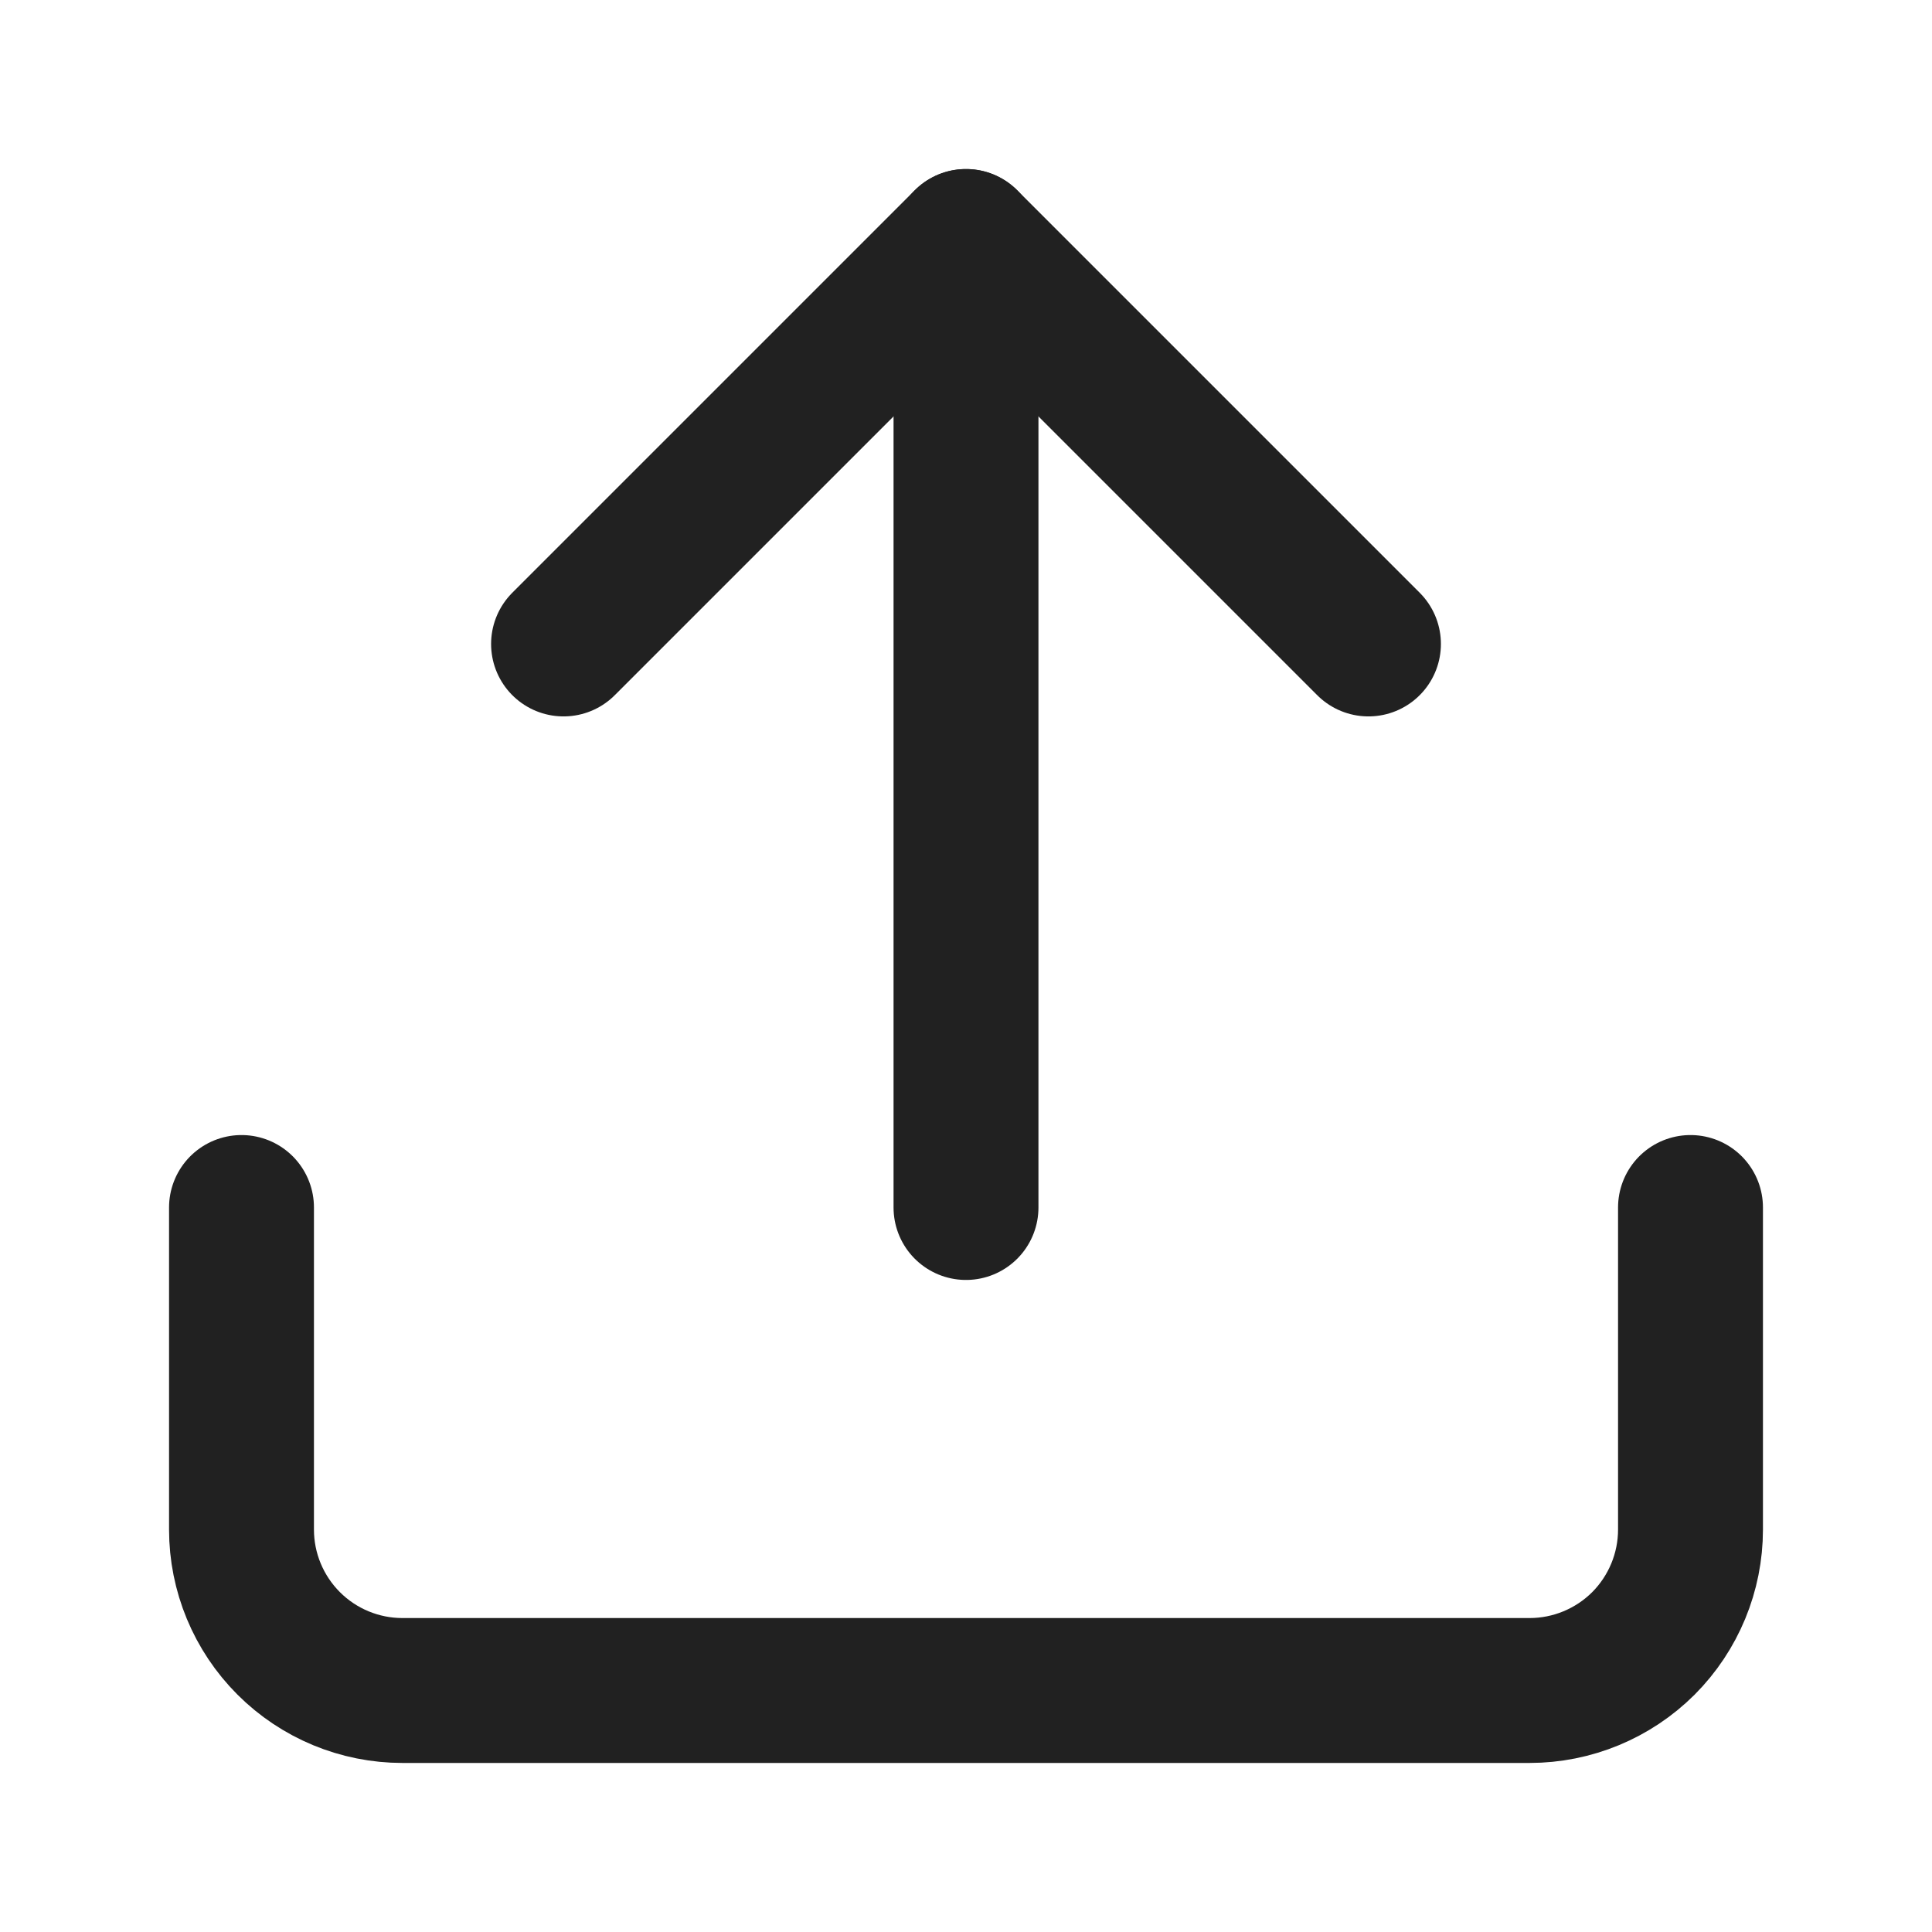
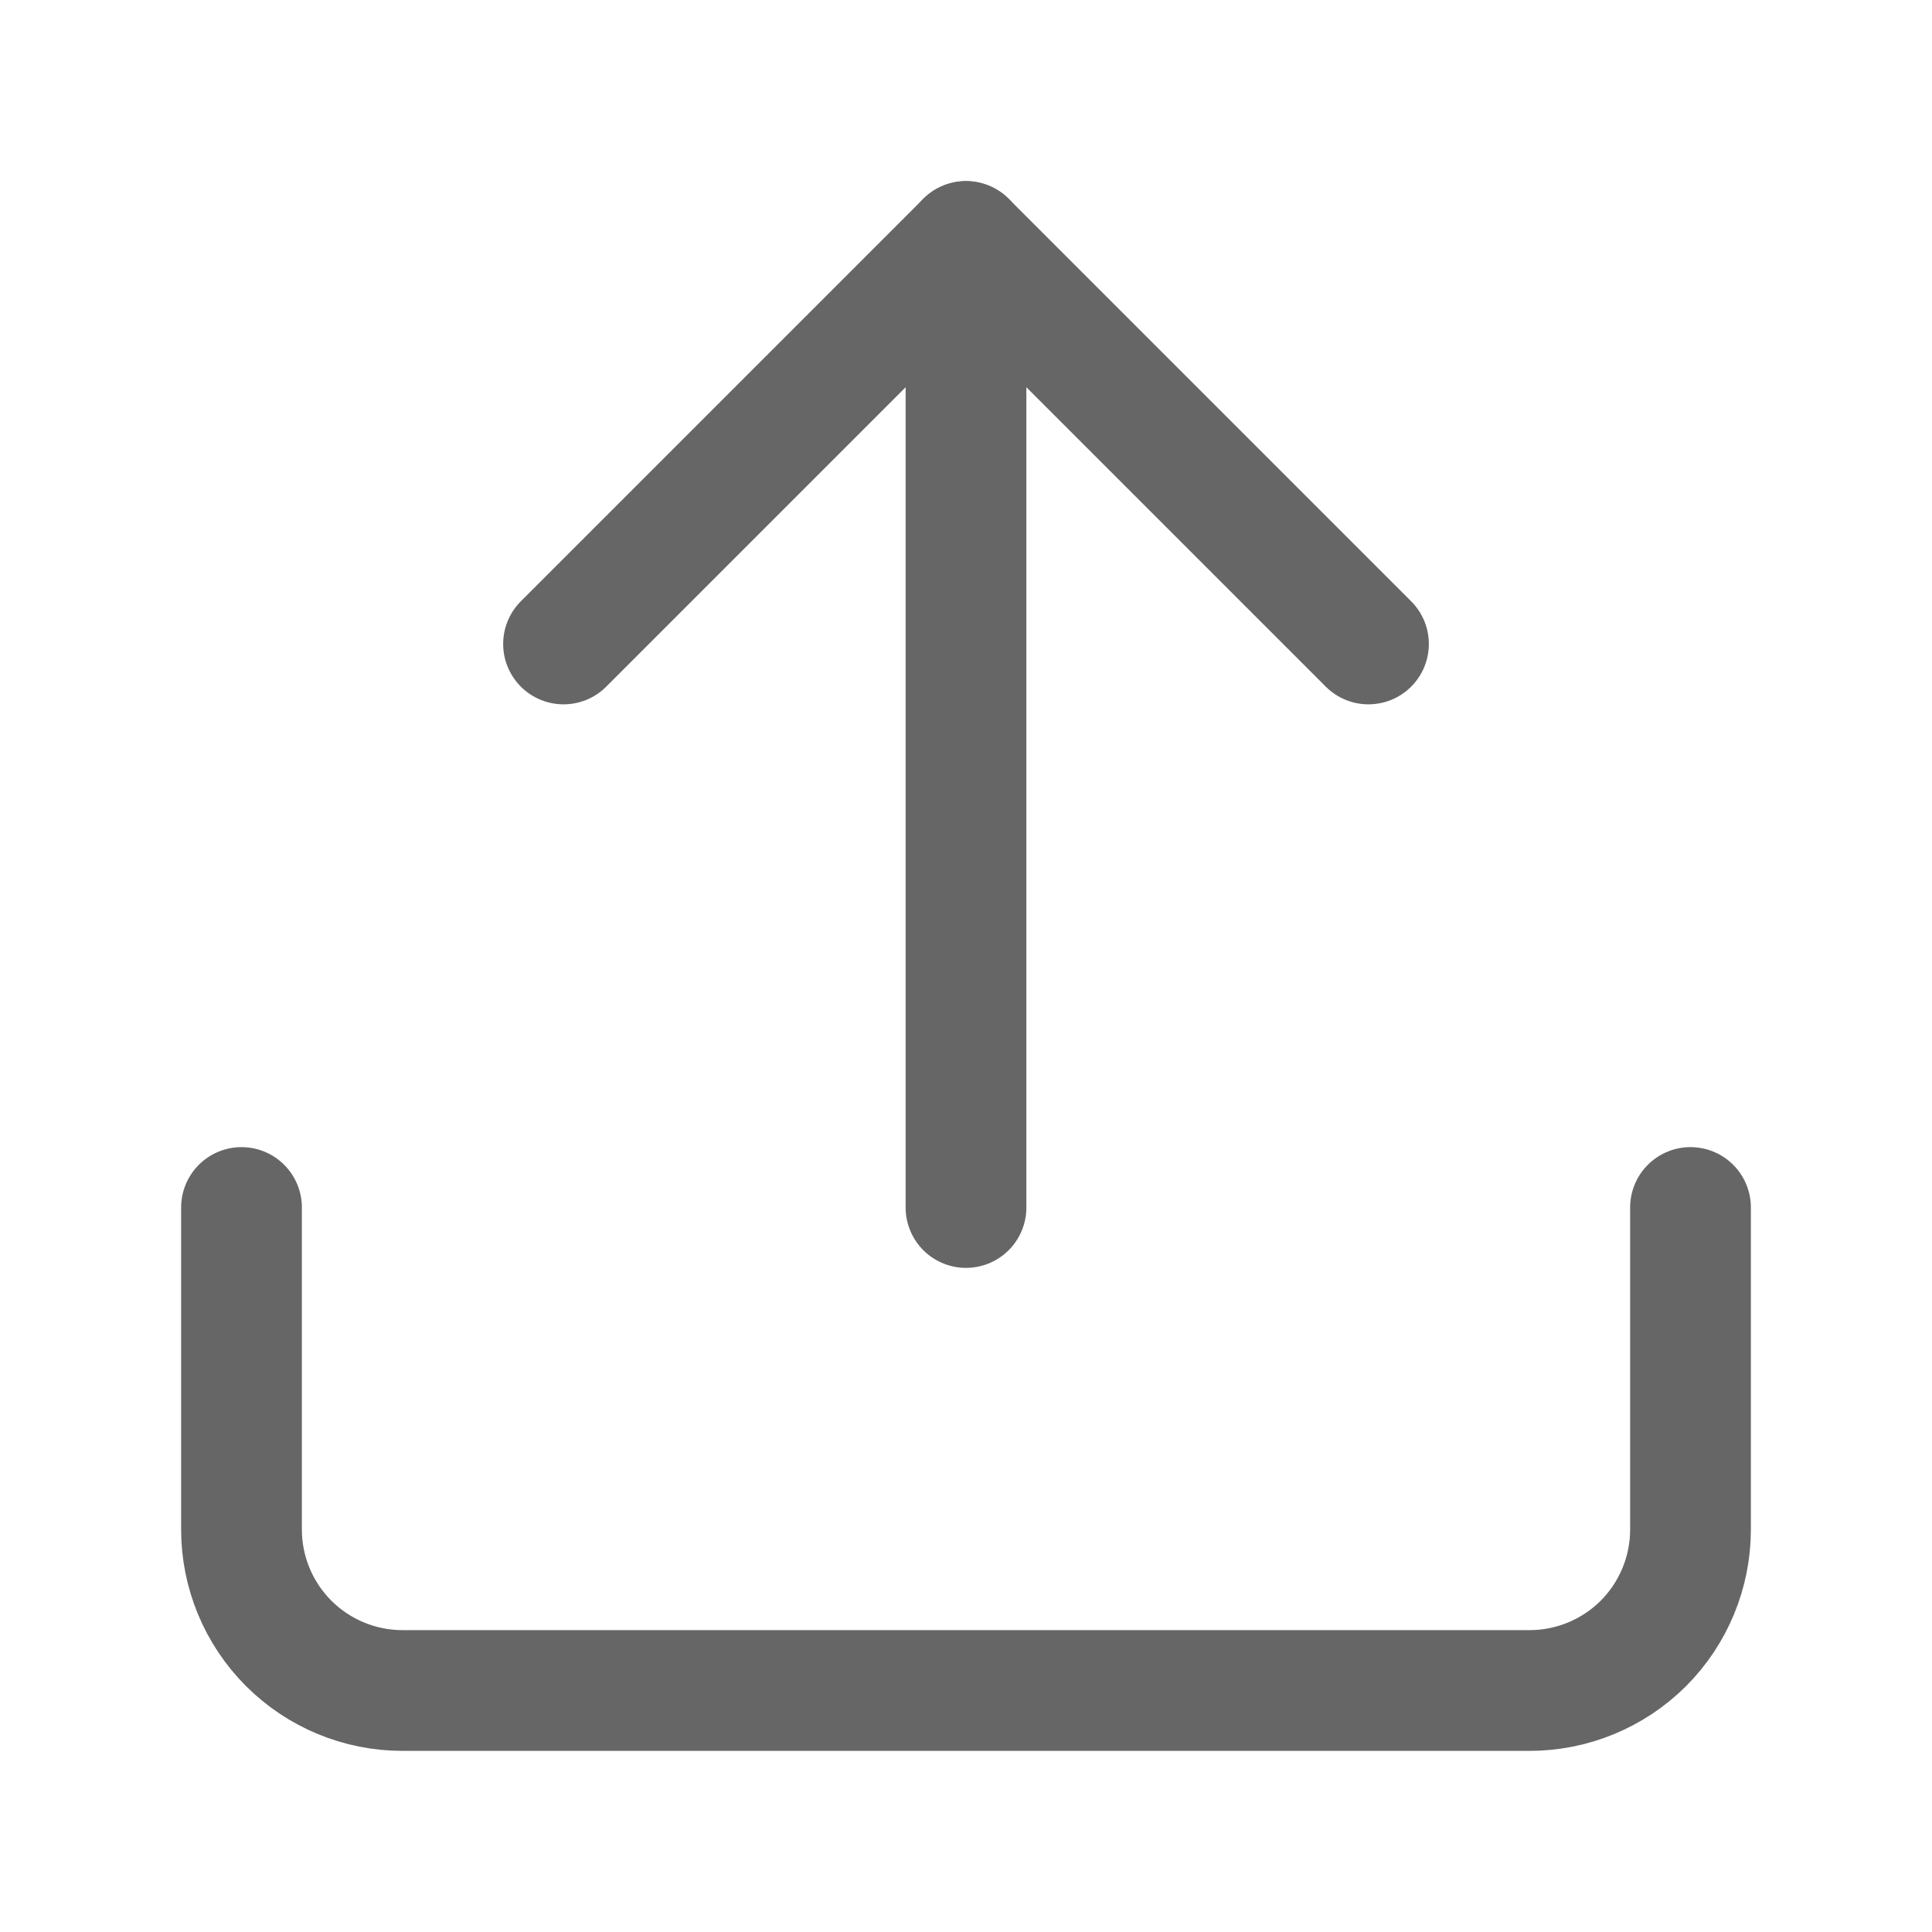
<svg xmlns="http://www.w3.org/2000/svg" width="16" height="16" viewBox="0 0 16 16" fill="none">
-   <path d="M14 10V12.667C14 13.02 13.86 13.359 13.61 13.61C13.359 13.86 13.02 14 12.667 14H3.333C2.98 14 2.641 13.86 2.391 13.61C2.14 13.359 2 13.02 2 12.667V10" stroke="#212121" stroke-width="1.2" stroke-linecap="round" stroke-linejoin="round" />
-   <path d="M11.333 5.333L8 2L4.667 5.333" stroke="#212121" stroke-width="1.2" stroke-linecap="round" stroke-linejoin="round" />
-   <path d="M8 2V10" stroke="#212121" stroke-width="1.2" stroke-linecap="round" stroke-linejoin="round" />
+   <path d="M14 10V12.667C14 13.02 13.86 13.359 13.61 13.61C13.359 13.86 13.02 14 12.667 14H3.333C2.98 14 2.641 13.86 2.391 13.61C2.14 13.359 2 13.02 2 12.667V10" stroke="#666" stroke-width="1" stroke-linecap="round" stroke-linejoin="round" />
+   <path d="M11.333 5.333L8 2L4.667 5.333" stroke="#666" stroke-width="1" stroke-linecap="round" stroke-linejoin="round" />
+   <path d="M8 2V10" stroke="#666" stroke-width="1" stroke-linecap="round" stroke-linejoin="round" />
</svg>
